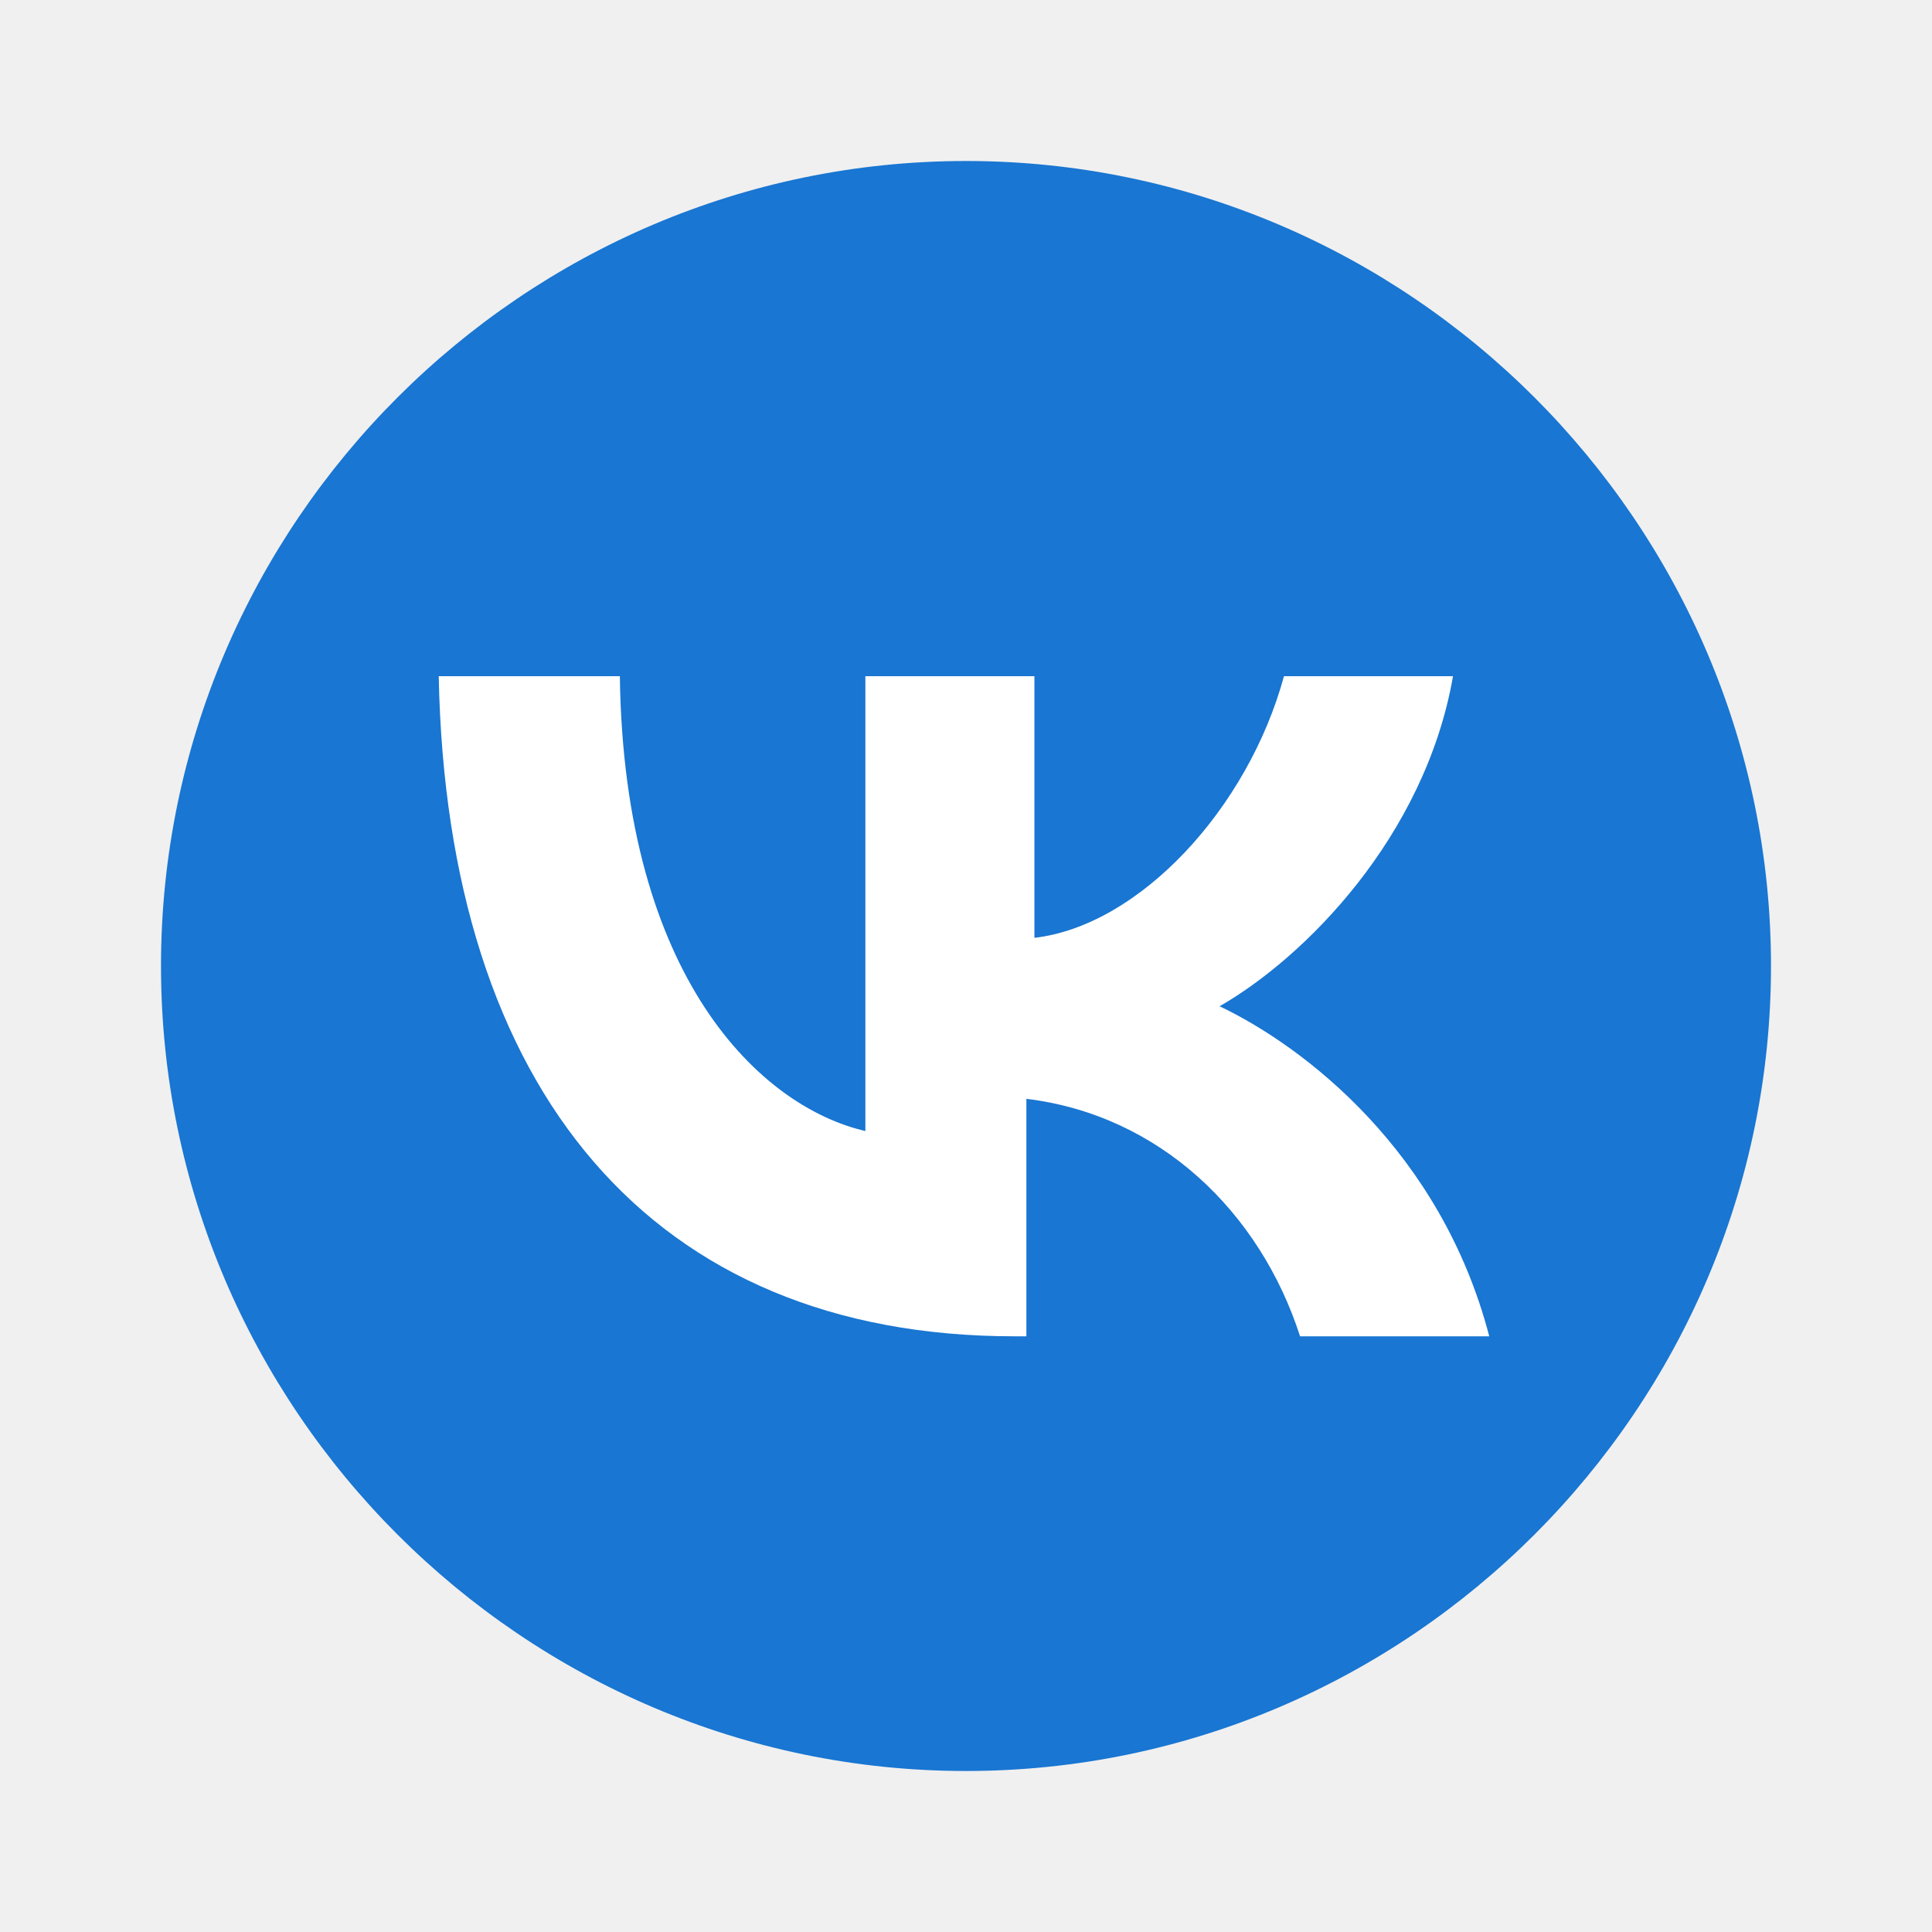
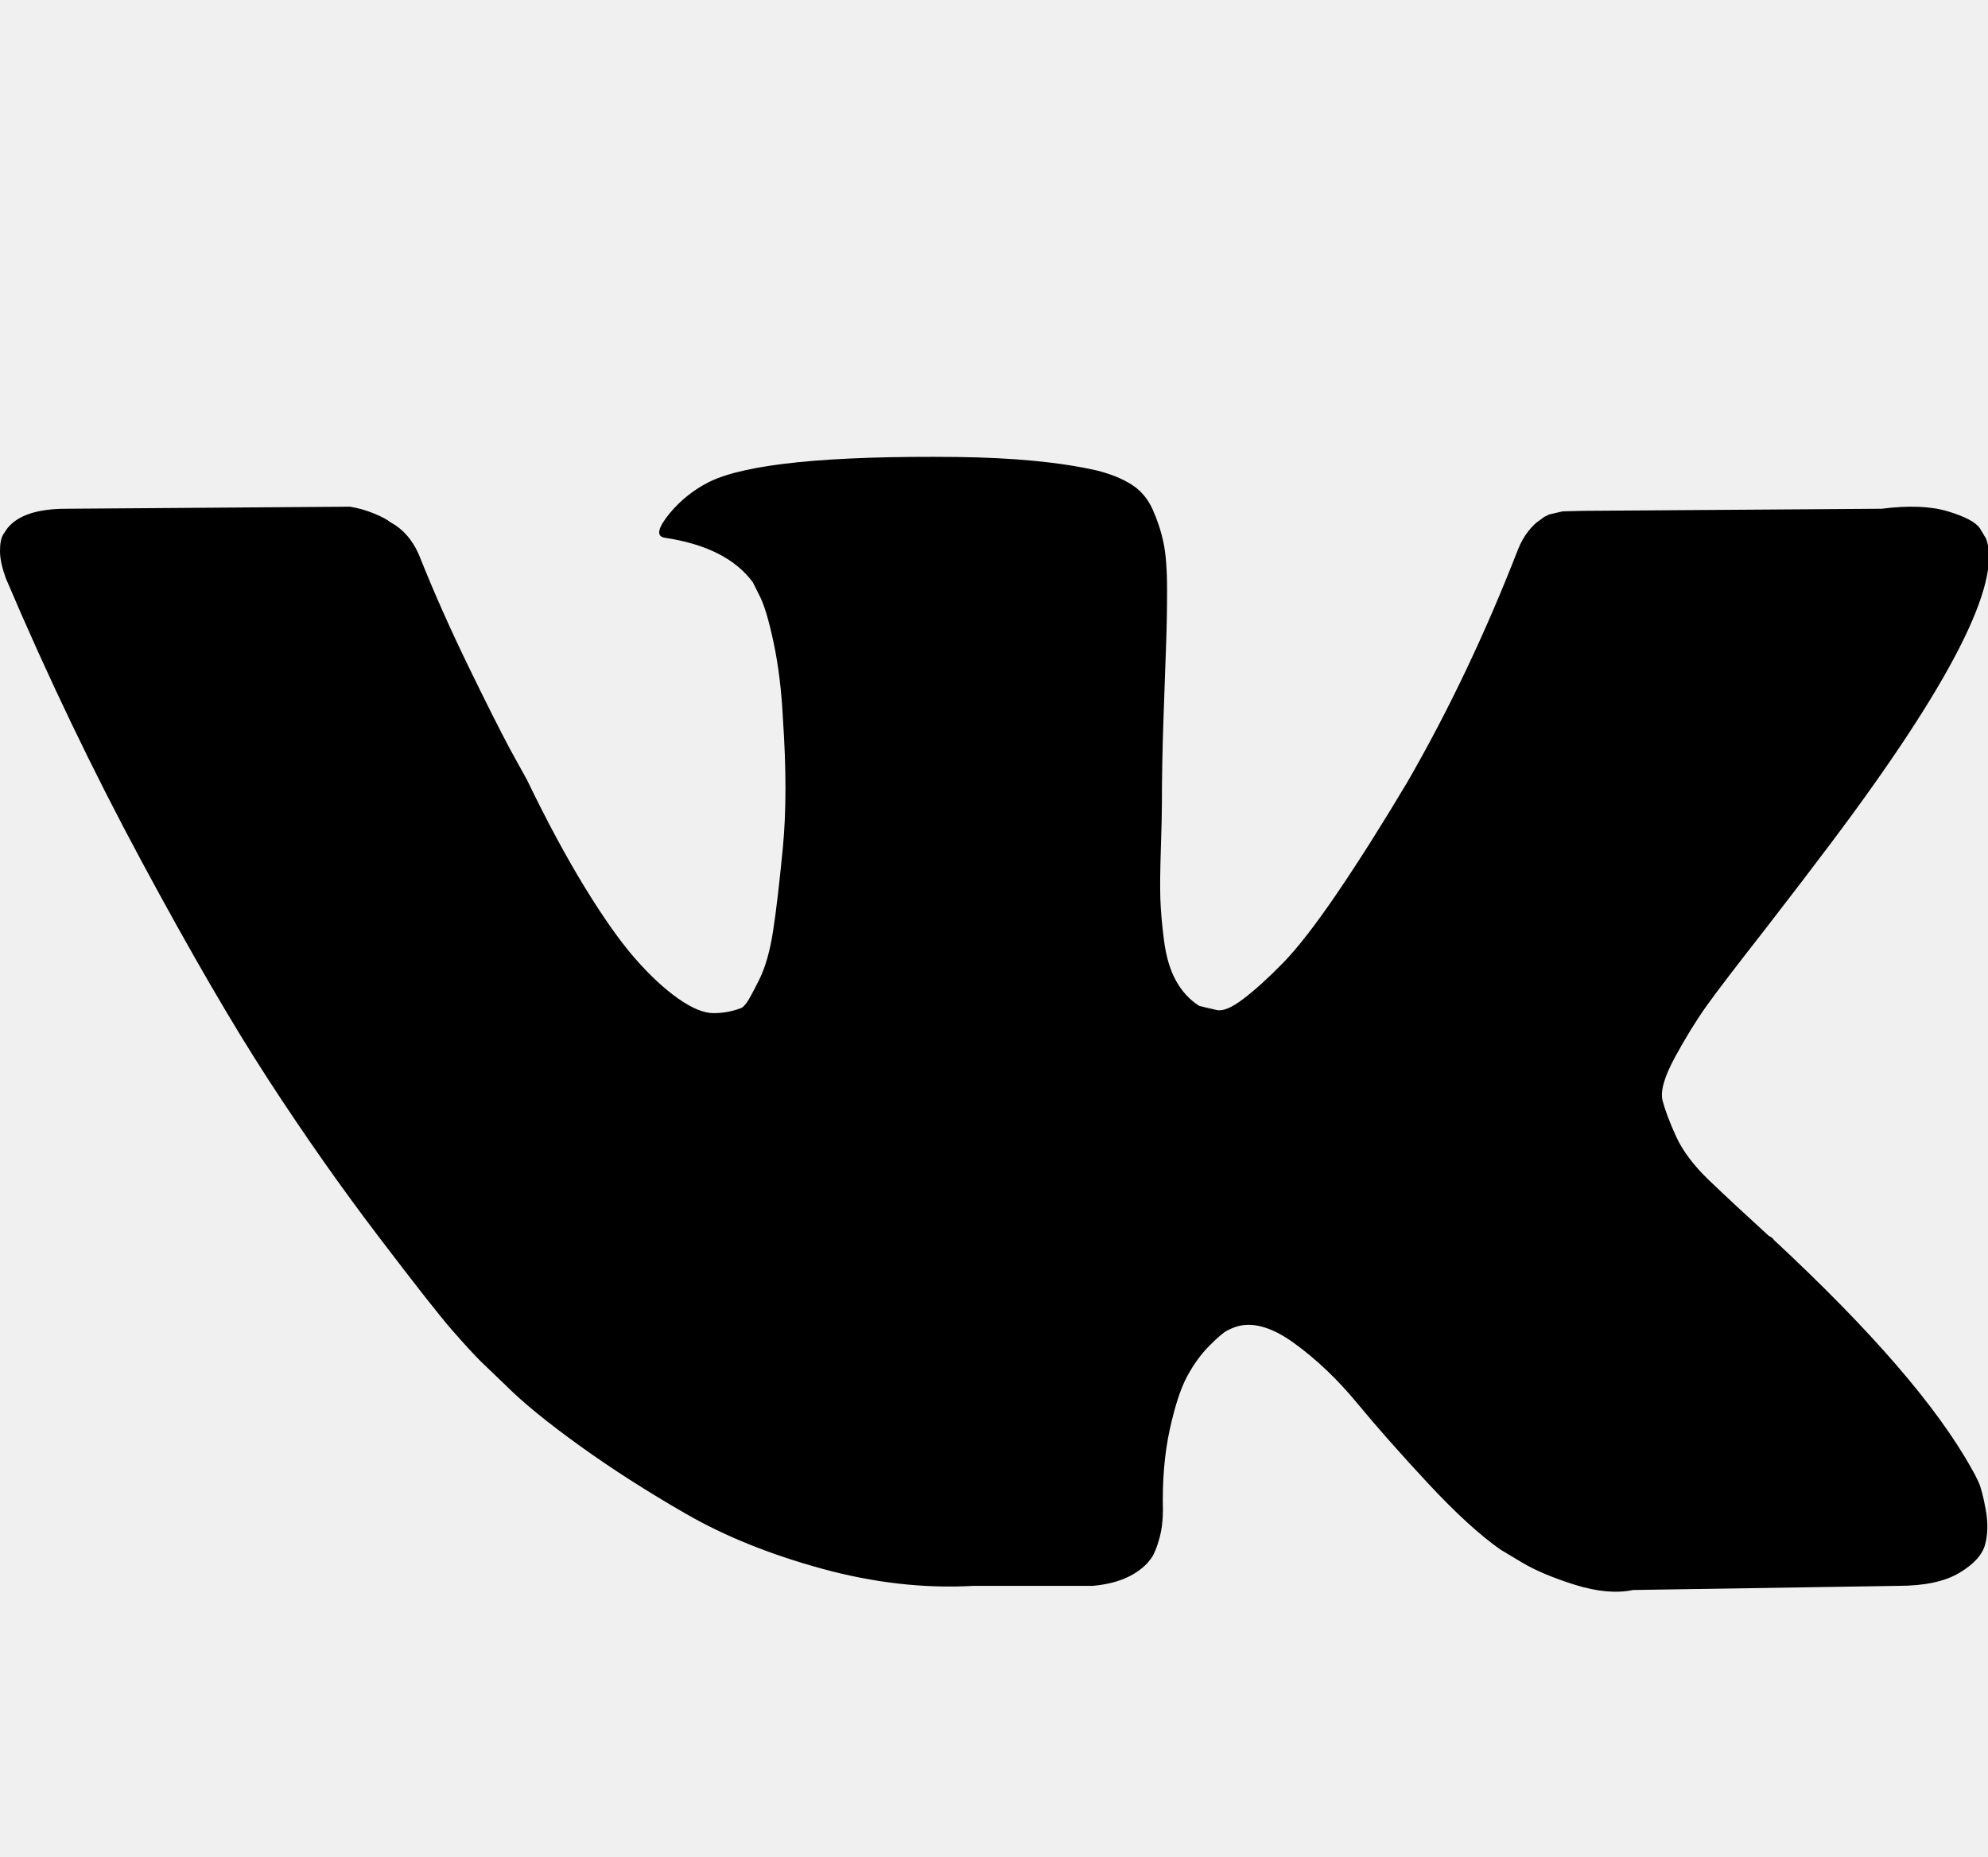
- <svg xmlns="http://www.w3.org/2000/svg" viewBox="0 0 48 48" width="48px" height="48px">
-   <path fill="#1976d2" d="M24,4C13,4,4,13,4,24s9,20,20,20s20-9,20-20S35,4,24,4z" />
-   <path fill="#fff" d="M25.2,33.2c-9,0-14.1-6.1-14.3-16.4h4.5c0.1,7.5,3.5,10.7,6.1,11.3V16.8h4.2v6.5c2.6-0.3,5.3-3.2,6.2-6.5h4.2 c-0.7,4-3.7,7-5.8,8.2c2.1,1,5.5,3.6,6.7,8.2h-4.7c-1-3.1-3.5-5.5-6.8-5.9v5.9H25.2z" />
+ <svg xmlns="http://www.w3.org/2000/svg" class="svg-icon" style="width: 1.071em; height: 1em; vertical-align: middle; fill: currentColor; overflow: hidden" viewBox="0 0 1097 1024" version="1.1">
+   <path d="M1096 297.143q13.143 36.571-85.714 168-13.714 18.286-37.143 48.571-22.857 29.143-31.429 41.143t-17.429 28.286-6.857 24 7.429 19.714 18.571 24.571 32.571 30.286q2.286 1.143 2.857 2.286 80.571 74.857 109.143 126.286 1.714 2.857 3.714 7.143t4 15.143-0.286 19.429-14.286 15.714-33.714 7.143l-146.286 2.286q-13.714 2.857-32-2.857t-29.714-12.571l-11.429-6.857q-17.143-12-40-36.571t-39.143-44.286-34.857-33.143-32.286-8.857q-1.714 0.571-4.571 2t-9.714 8.286-12.286 16.857-9.714 29.714-3.714 44.286q0 8.571-2 15.714t-4.286 10.571l-2.286 2.857q-10.286 10.857-30.286 12.571H537.143q-40.571 2.286-83.429-9.429t-75.143-30.286-58.857-37.714T279.429 764.571l-14.286-13.714q-5.714-5.714-15.714-17.143t-40.857-52-60.571-86.286-70-120.571T3.429 319.429q-3.429-9.143-3.429-15.429t1.714-9.143l2.286-3.429q8.571-10.857 32.571-10.857l156.571-1.143q6.857 1.143 13.143 3.714t9.143 4.857l2.857 1.714q9.143 6.286 13.714 18.286 11.429 28.571 26.286 59.143t23.429 46.571l9.143 16.571q16.571 34.286 32 59.429t27.714 39.143T374.286 550.857t19.429 8 15.429-2.857q1.143-0.571 2.857-2.857t6.857-12.571 7.714-26.857 5.429-46.286 0-71.429q-1.143-22.857-5.143-41.714t-8-26.286l-3.429-6.857q-14.286-19.429-48.571-24.571-7.429-1.143 2.857-13.714 9.143-10.857 21.714-17.143 30.286-14.857 136.571-13.714 46.857 0.571 77.143 7.429 11.429 2.857 19.143 7.714t11.714 13.714 6 18.286 2 26-0.571 31.429-1.429 40.286-0.857 47.143q0 6.286-0.571 24t-0.286 27.429 2 23.143 6.571 22.286T661.714 554.857q4.571 1.143 9.714 2.286t14.857-6.286 21.714-19.714 29.714-38.286 38.857-61.429q34.286-59.429 61.143-128.571 2.286-5.714 5.714-10t6.286-6l2.286-1.714 2.857-1.429 7.429-1.714 11.429-0.286 164.571-1.143q22.286-2.857 36.571 1.429t17.714 9.429z" />
</svg>
